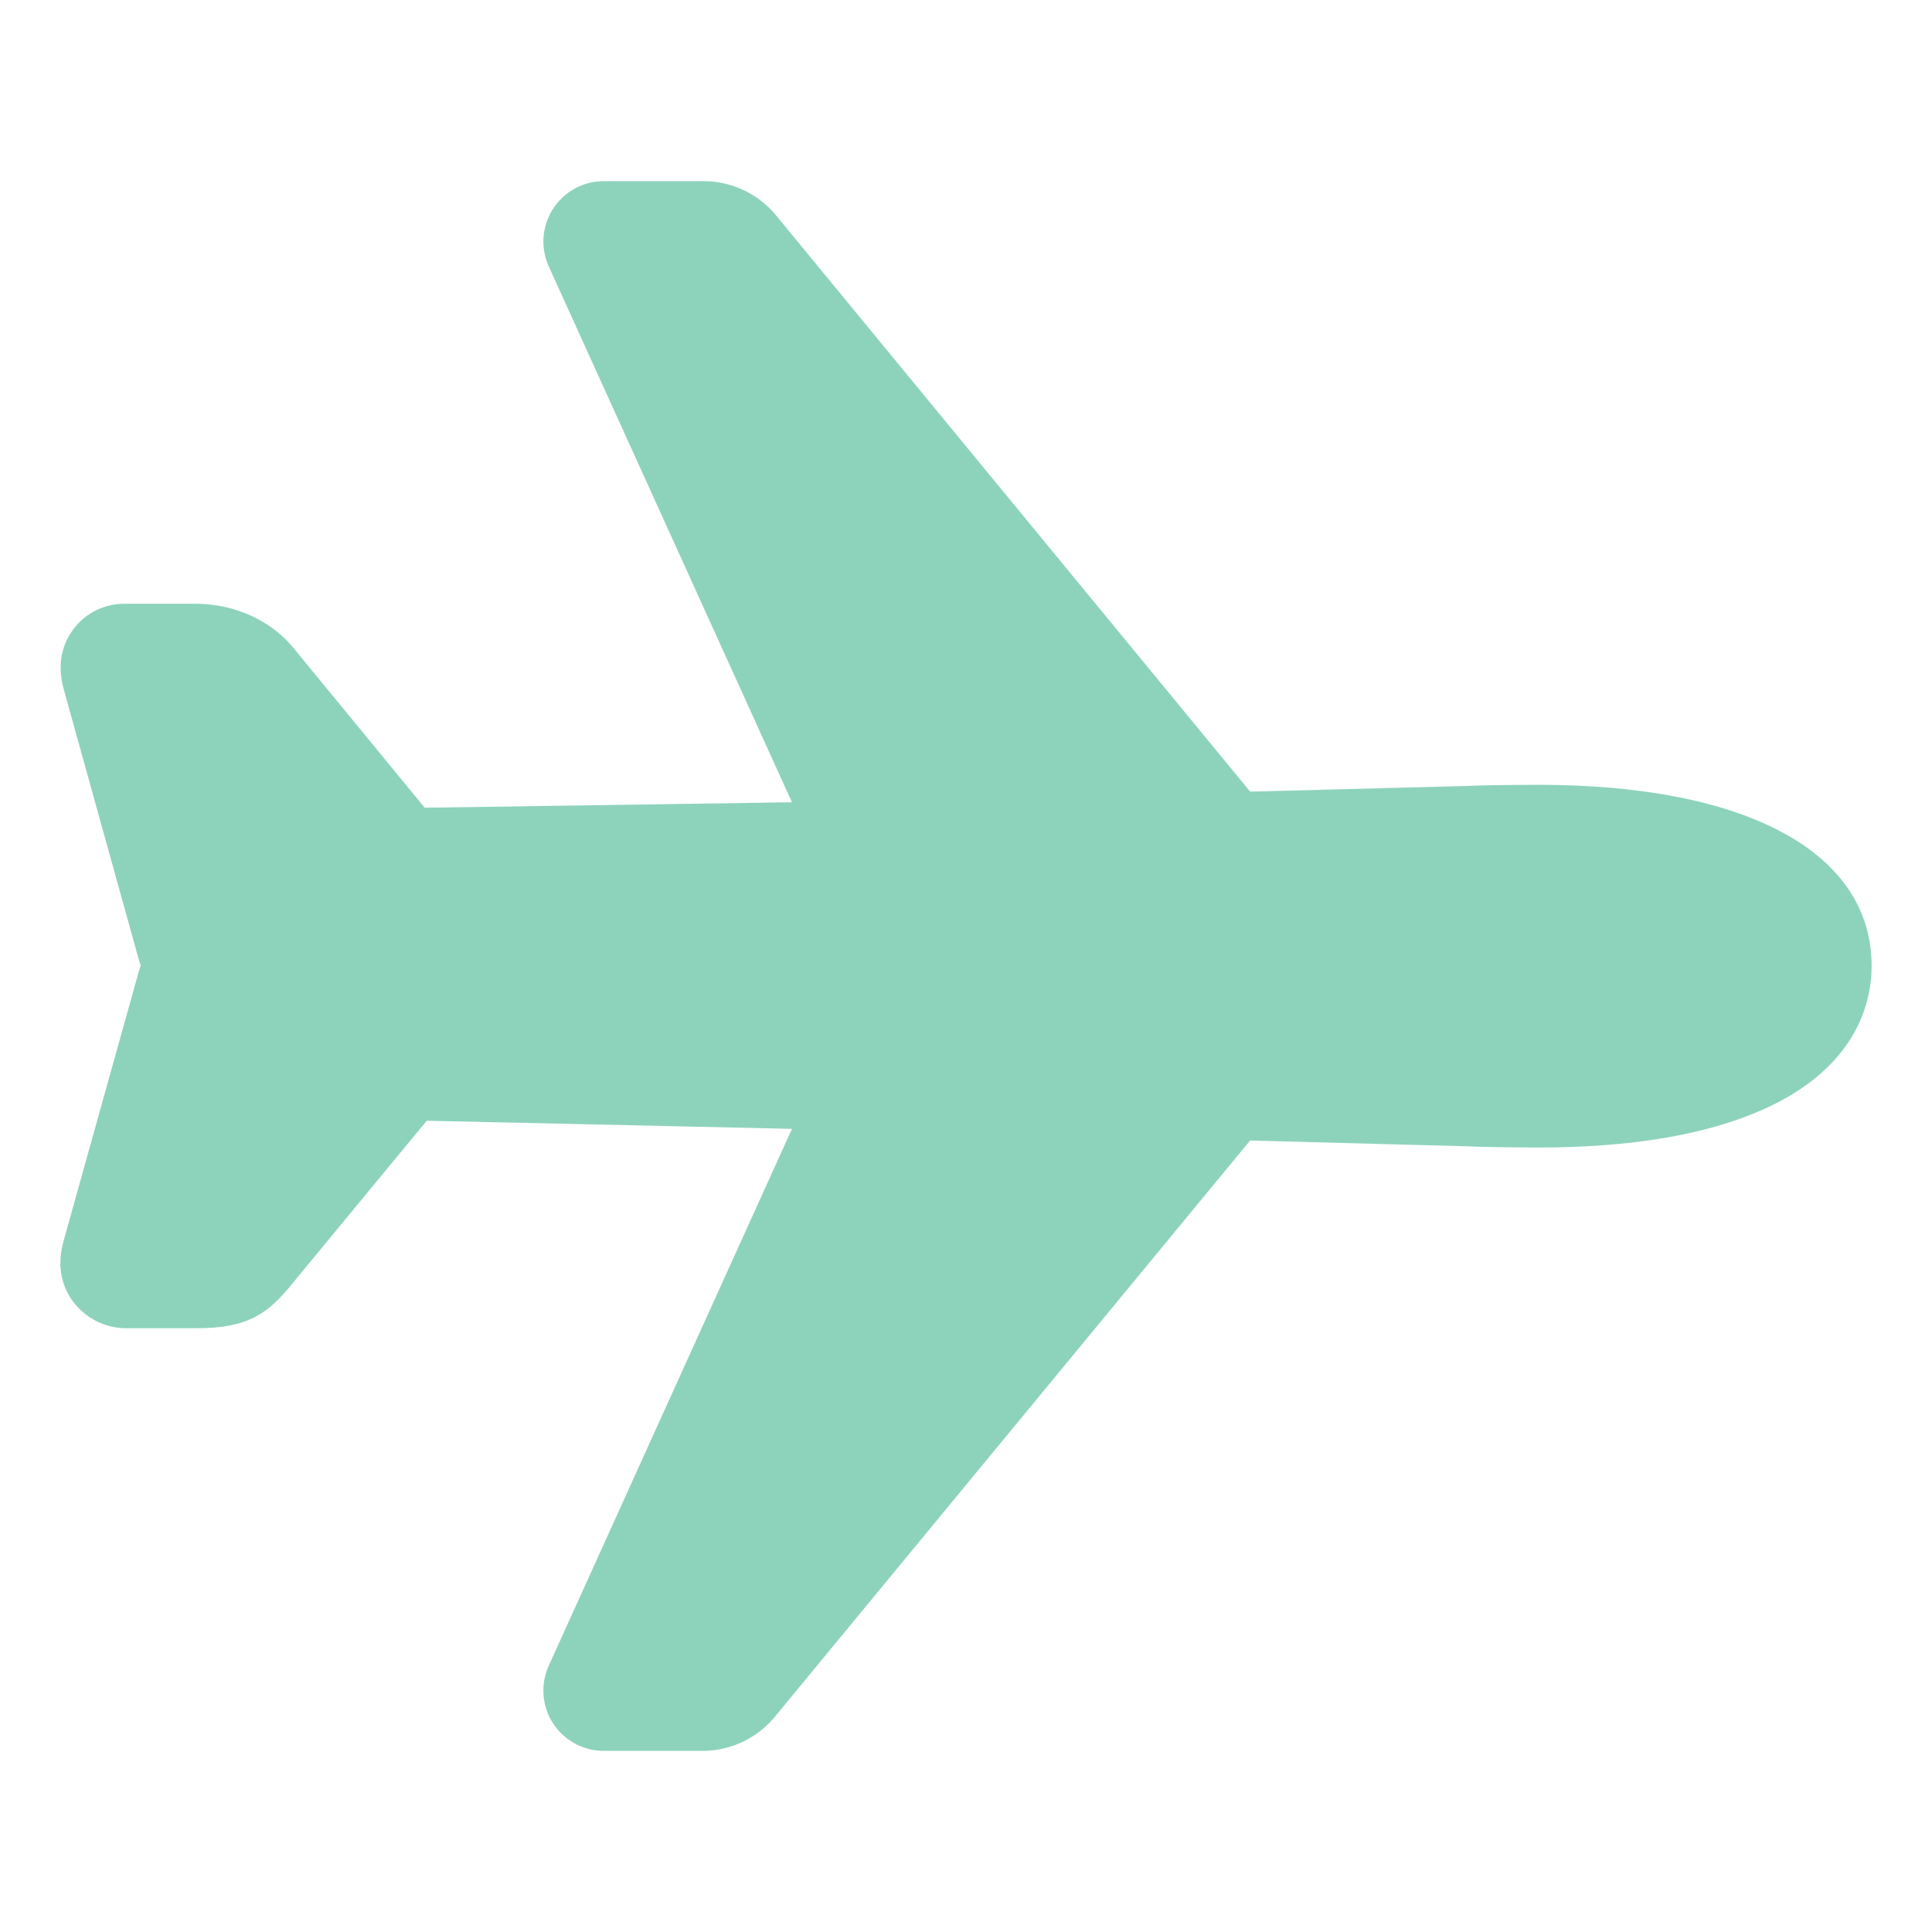
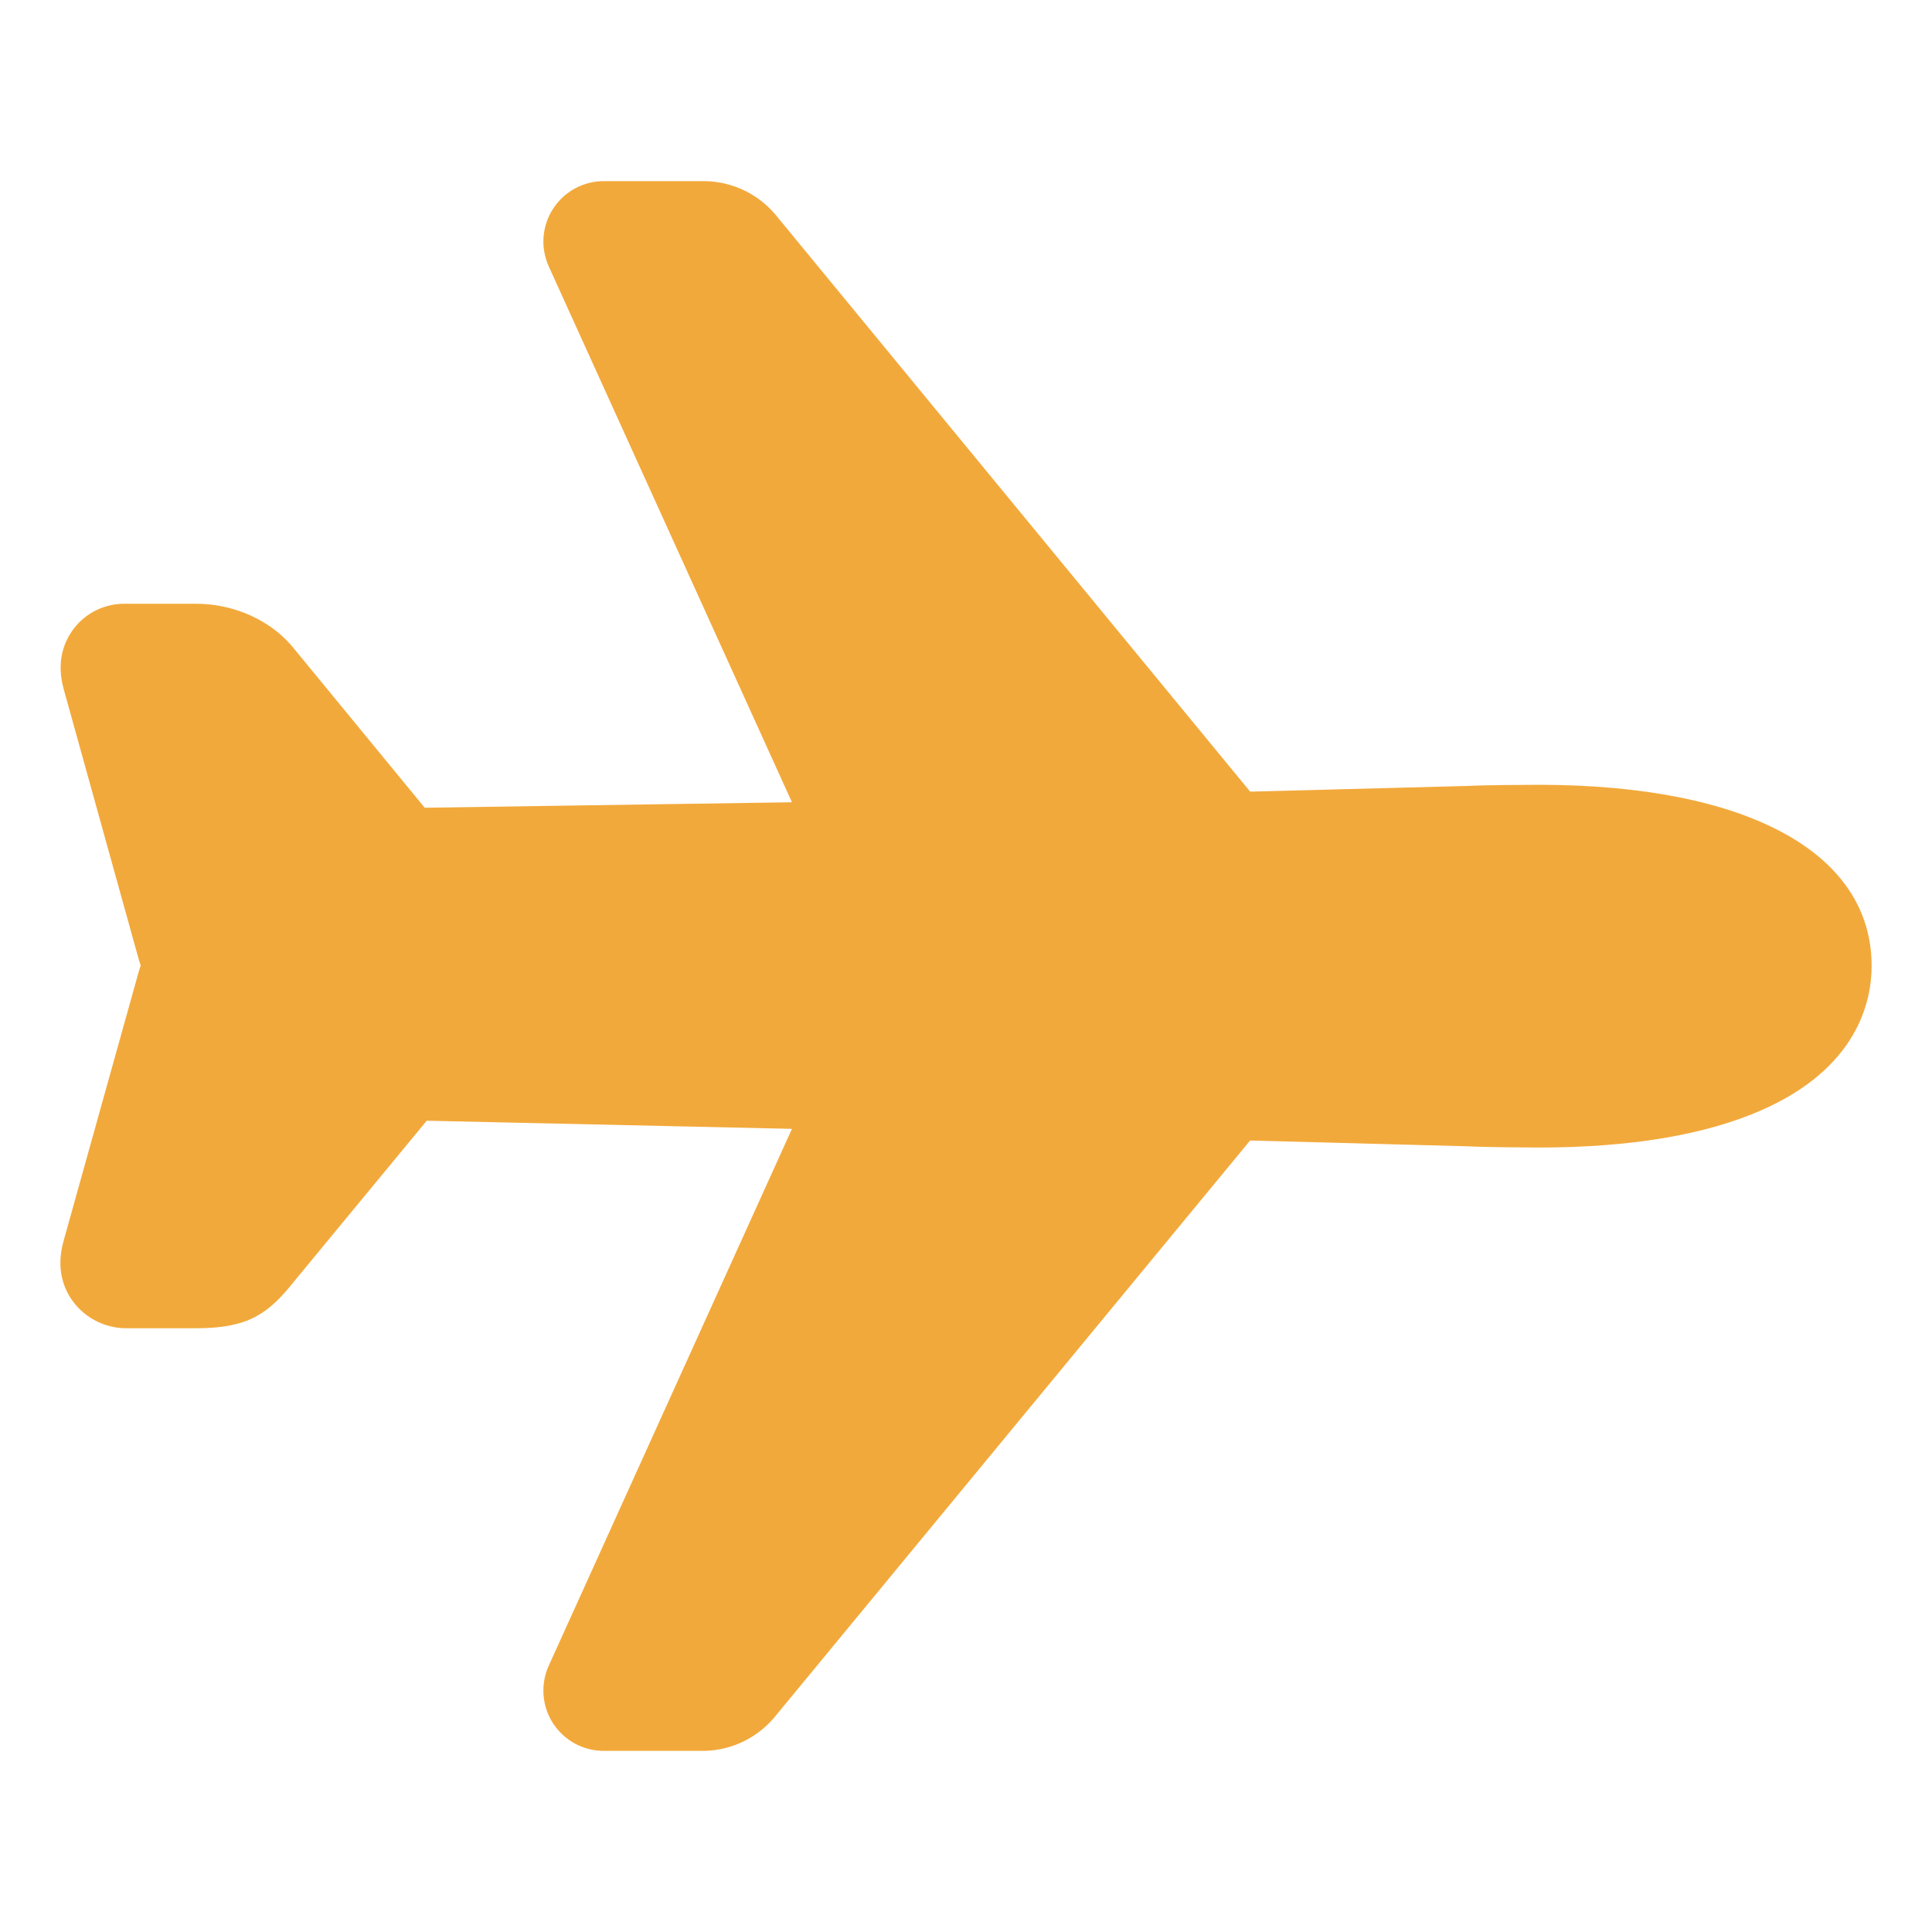
<svg xmlns="http://www.w3.org/2000/svg" width="24" height="24" viewBox="0 0 24 24" fill="none">
-   <path d="M8.747 21.75H7.5C7.374 21.75 7.251 21.718 7.141 21.659C7.031 21.598 6.937 21.512 6.869 21.406C6.801 21.301 6.761 21.18 6.752 21.055C6.743 20.93 6.765 20.805 6.817 20.691L9.838 14.023L5.301 13.922L3.646 15.927C3.331 16.323 3.079 16.5 2.437 16.5H1.597C1.464 16.504 1.332 16.476 1.212 16.419C1.092 16.361 0.988 16.276 0.908 16.169C0.796 16.019 0.687 15.764 0.794 15.4L1.723 12.072C1.73 12.047 1.738 12.022 1.747 11.998C1.748 11.995 1.748 11.993 1.747 11.991C1.738 11.966 1.73 11.941 1.723 11.916L0.793 8.567C0.692 8.21 0.802 7.961 0.913 7.814C0.987 7.715 1.083 7.636 1.194 7.581C1.305 7.527 1.427 7.499 1.55 7.5H2.437C2.917 7.5 3.382 7.715 3.656 8.062L5.276 10.034L9.838 9.966L6.817 3.31C6.766 3.196 6.743 3.07 6.752 2.945C6.762 2.82 6.802 2.7 6.87 2.594C6.938 2.489 7.031 2.402 7.141 2.342C7.251 2.282 7.374 2.25 7.5 2.25H8.761C8.937 2.254 9.11 2.297 9.267 2.376C9.424 2.456 9.561 2.57 9.668 2.709L15.53 9.834L18.238 9.763C18.436 9.752 18.985 9.749 19.112 9.749C21.703 9.75 23.25 10.591 23.25 12C23.25 12.443 23.072 13.266 21.887 13.789C21.187 14.098 20.253 14.255 19.111 14.255C18.986 14.255 18.438 14.251 18.237 14.24L15.529 14.168L9.653 21.293C9.546 21.432 9.409 21.545 9.252 21.625C9.095 21.704 8.923 21.747 8.747 21.75Z" fill="#8DD3BB" />
+   <path d="M8.747 21.75H7.5C7.374 21.75 7.251 21.718 7.141 21.659C7.031 21.598 6.937 21.512 6.869 21.406C6.801 21.301 6.761 21.18 6.752 21.055C6.743 20.93 6.765 20.805 6.817 20.691L9.838 14.023L5.301 13.922L3.646 15.927C3.331 16.323 3.079 16.5 2.437 16.5H1.597C1.464 16.504 1.332 16.476 1.212 16.419C1.092 16.361 0.988 16.276 0.908 16.169C0.796 16.019 0.687 15.764 0.794 15.4L1.723 12.072C1.73 12.047 1.738 12.022 1.747 11.998C1.748 11.995 1.748 11.993 1.747 11.991C1.738 11.966 1.73 11.941 1.723 11.916L0.793 8.567C0.692 8.21 0.802 7.961 0.913 7.814C0.987 7.715 1.083 7.636 1.194 7.581C1.305 7.527 1.427 7.499 1.55 7.5H2.437C2.917 7.5 3.382 7.715 3.656 8.062L5.276 10.034L9.838 9.966L6.817 3.31C6.766 3.196 6.743 3.07 6.752 2.945C6.762 2.82 6.802 2.7 6.87 2.594C6.938 2.489 7.031 2.402 7.141 2.342C7.251 2.282 7.374 2.25 7.5 2.25H8.761C8.937 2.254 9.11 2.297 9.267 2.376C9.424 2.456 9.561 2.57 9.668 2.709L15.53 9.834L18.238 9.763C18.436 9.752 18.985 9.749 19.112 9.749C21.703 9.75 23.25 10.591 23.25 12C23.25 12.443 23.072 13.266 21.887 13.789C21.187 14.098 20.253 14.255 19.111 14.255C18.986 14.255 18.438 14.251 18.237 14.24L15.529 14.168L9.653 21.293C9.546 21.432 9.409 21.545 9.252 21.625C9.095 21.704 8.923 21.747 8.747 21.75Z" fill="#F2A93B" />
</svg>
